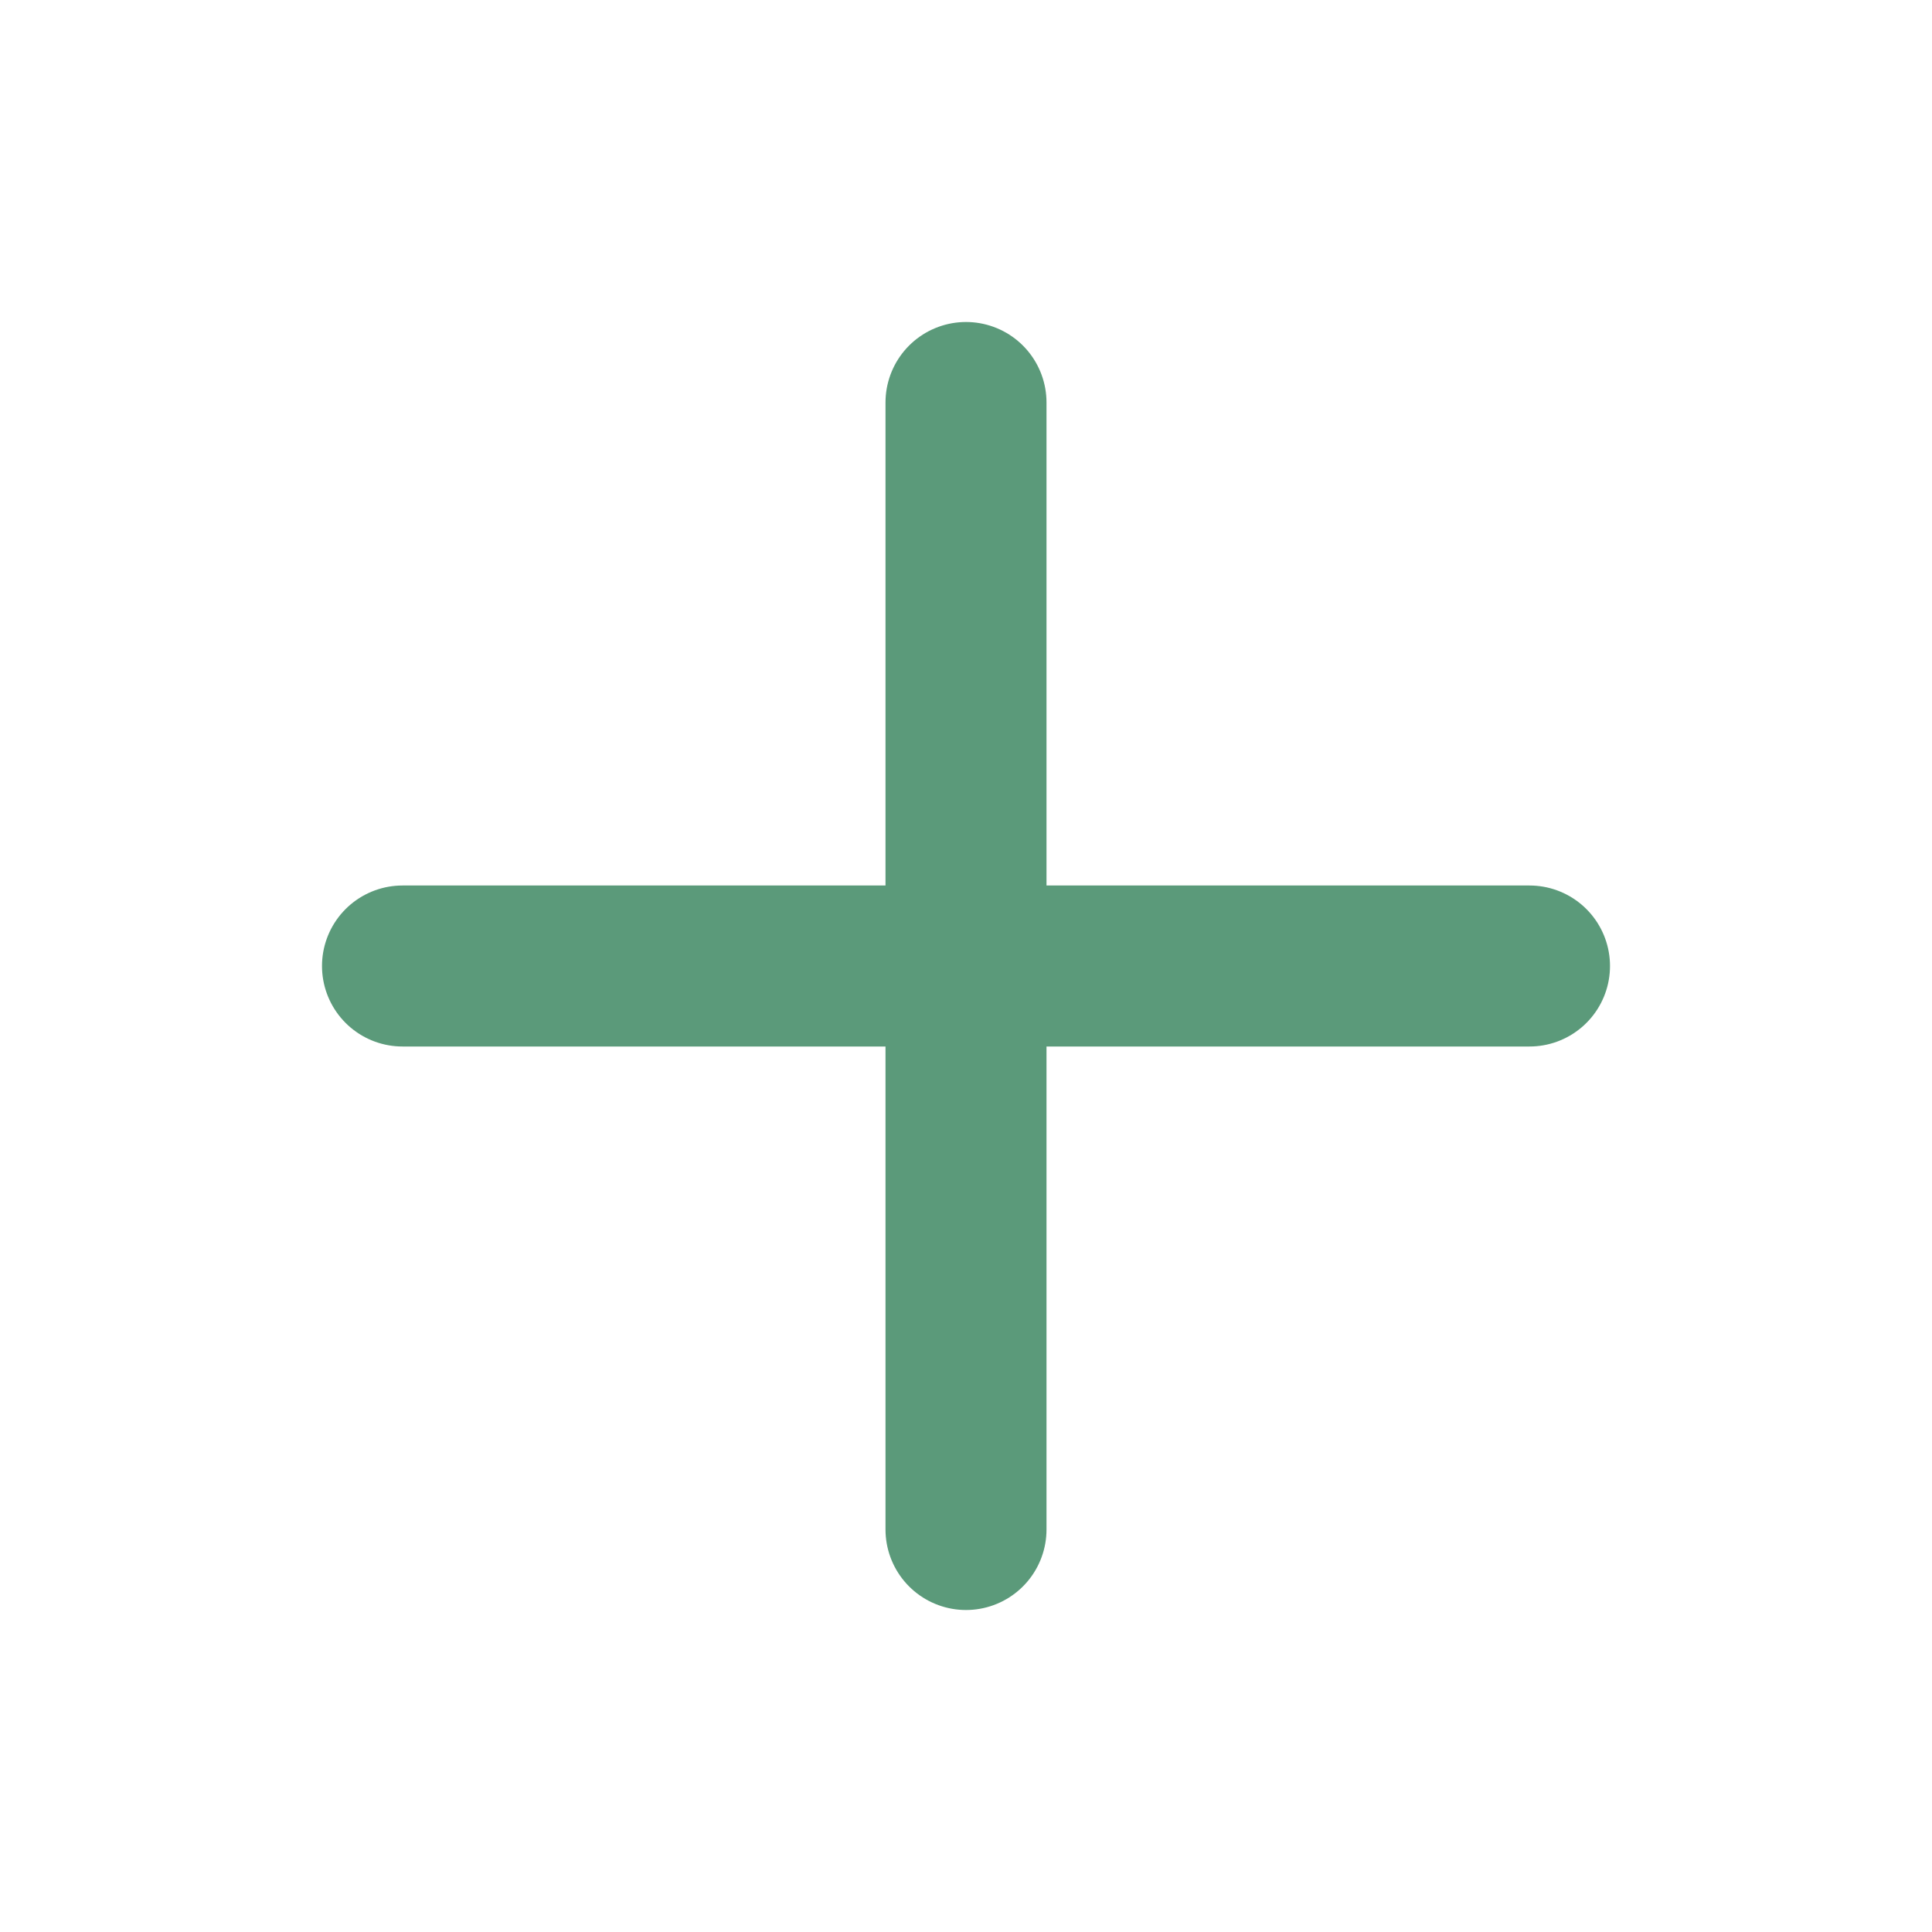
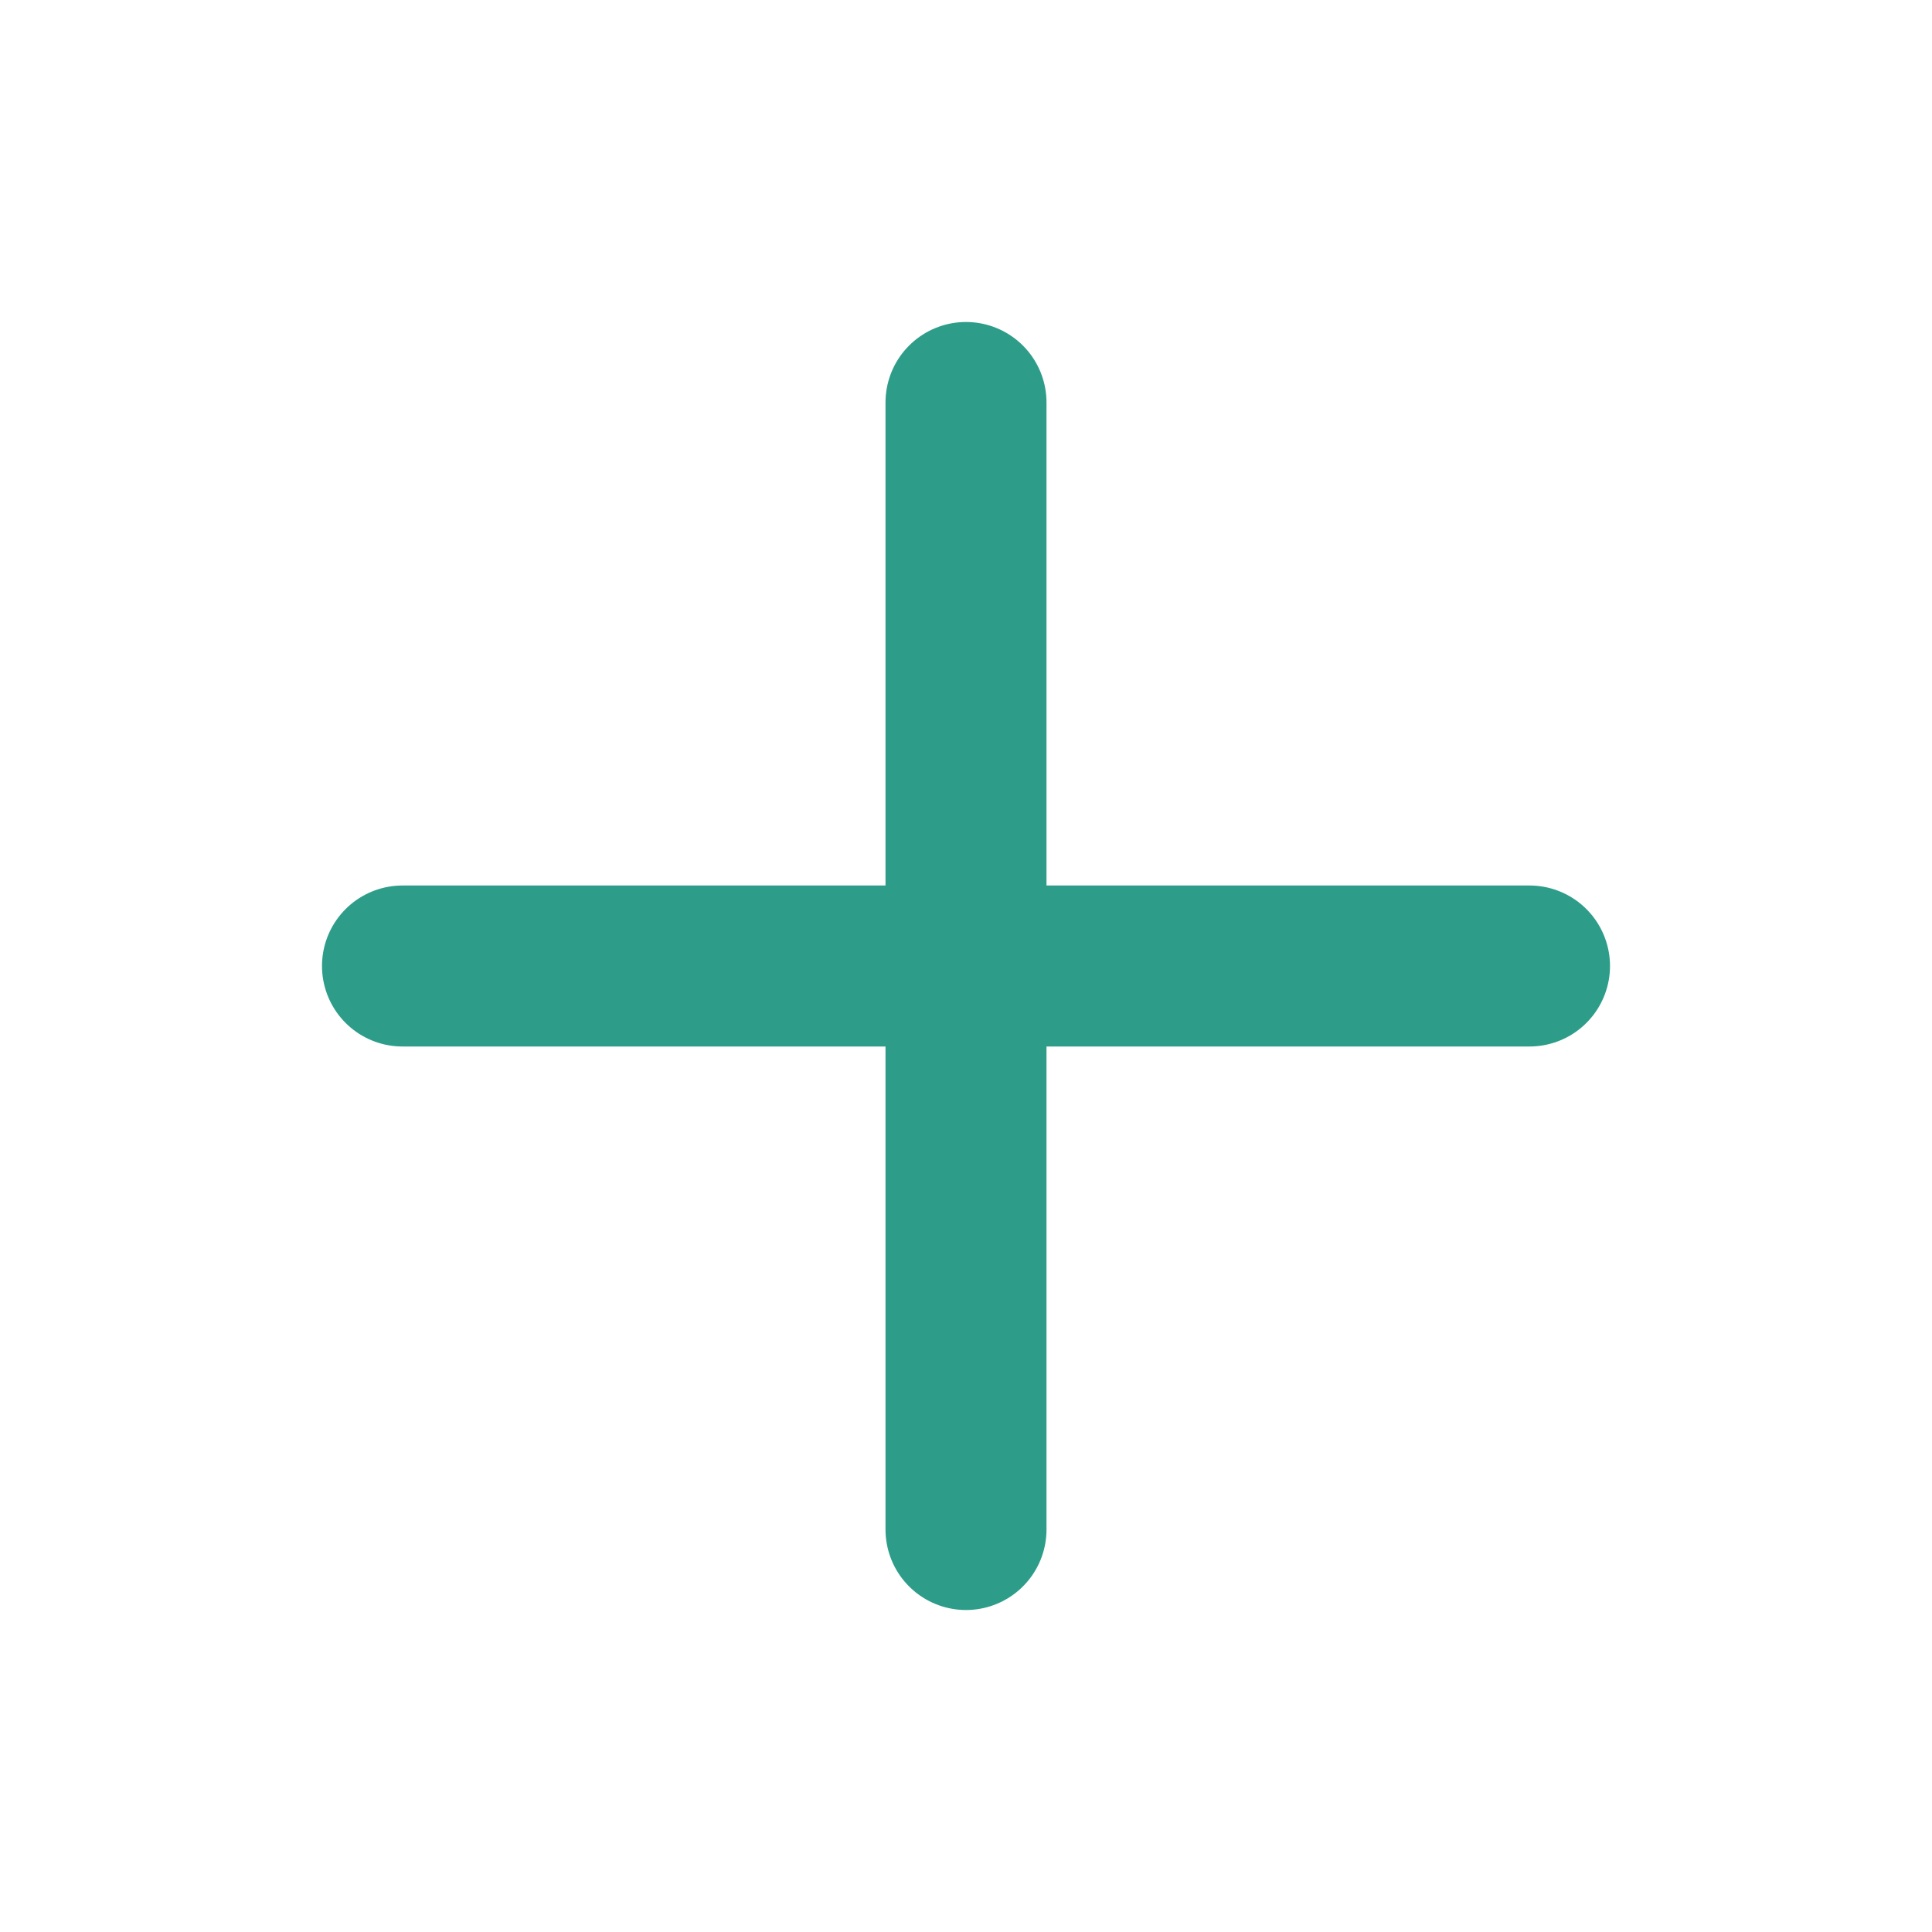
- <svg xmlns="http://www.w3.org/2000/svg" viewBox="0 0 24 24" fill="none" stroke="#5B9A7A" stroke-width="2" stroke-linecap="round" stroke-linejoin="round">
+ <svg xmlns="http://www.w3.org/2000/svg" viewBox="0 0 24 24" fill="none" stroke="#2D9D8A" stroke-width="2" stroke-linecap="round" stroke-linejoin="round">
  <line x1="12" y1="5" x2="12" y2="19" />
  <line x1="5" y1="12" x2="19" y2="12" />
</svg>
